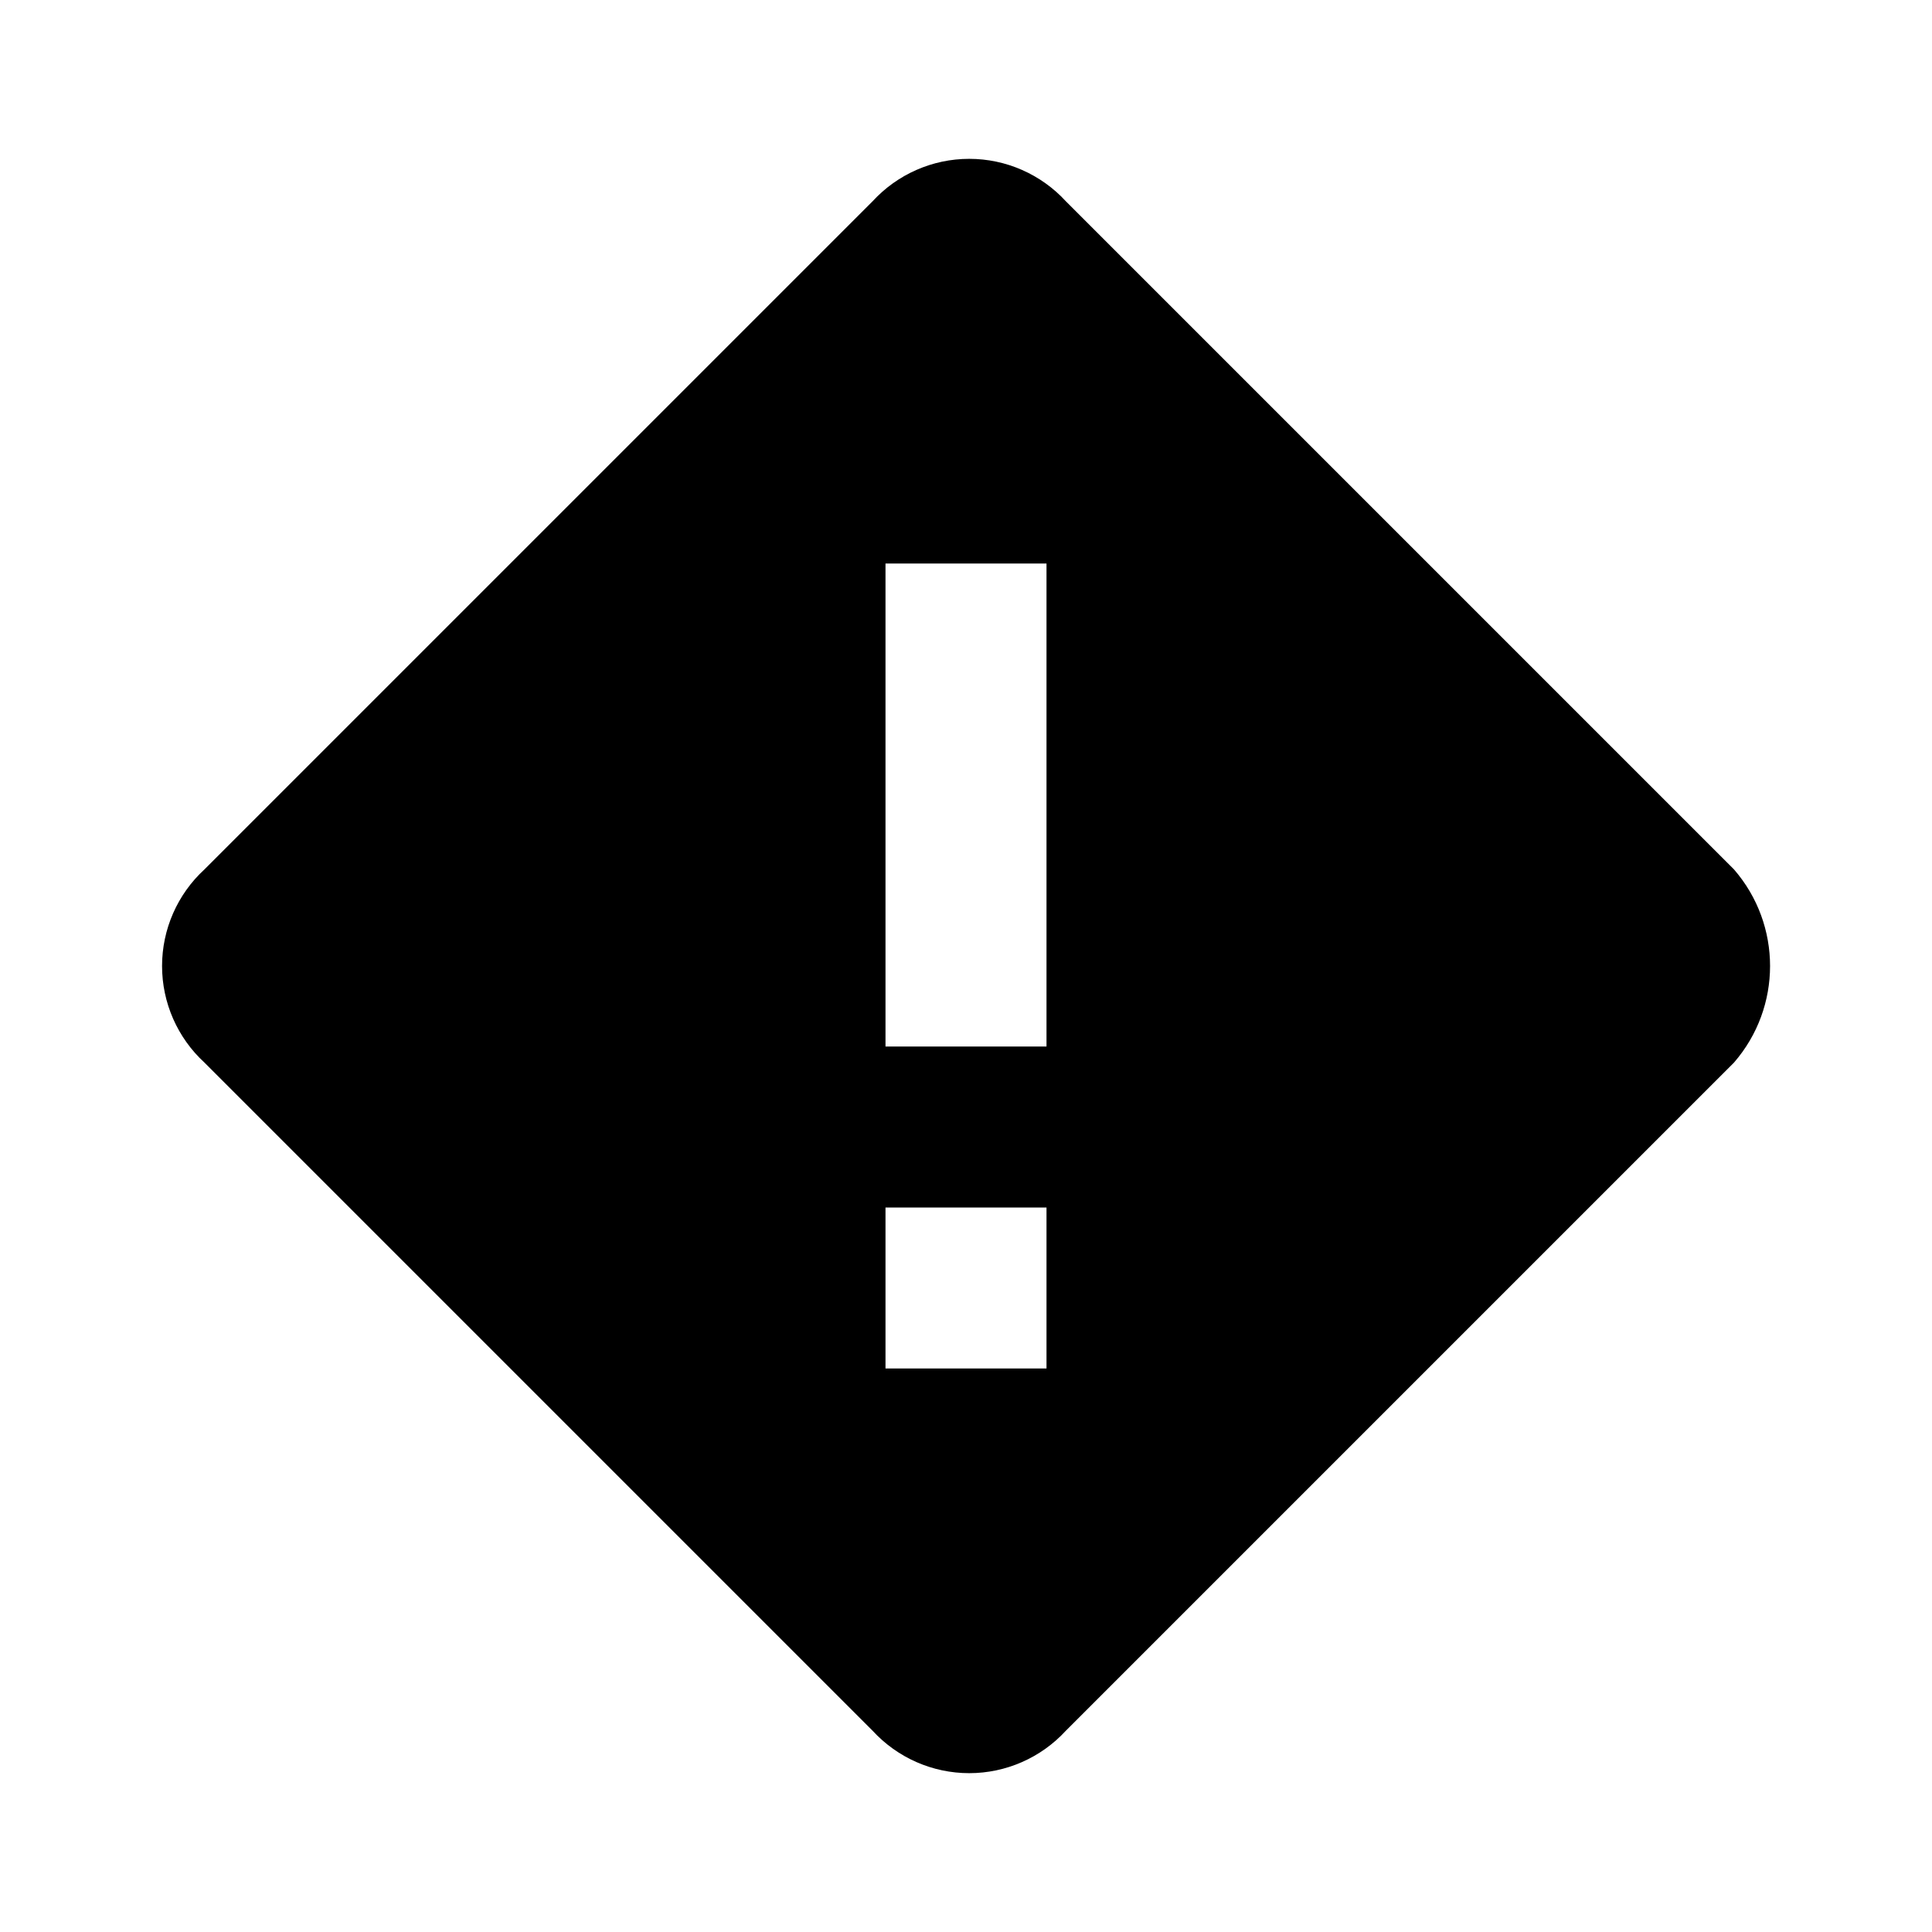
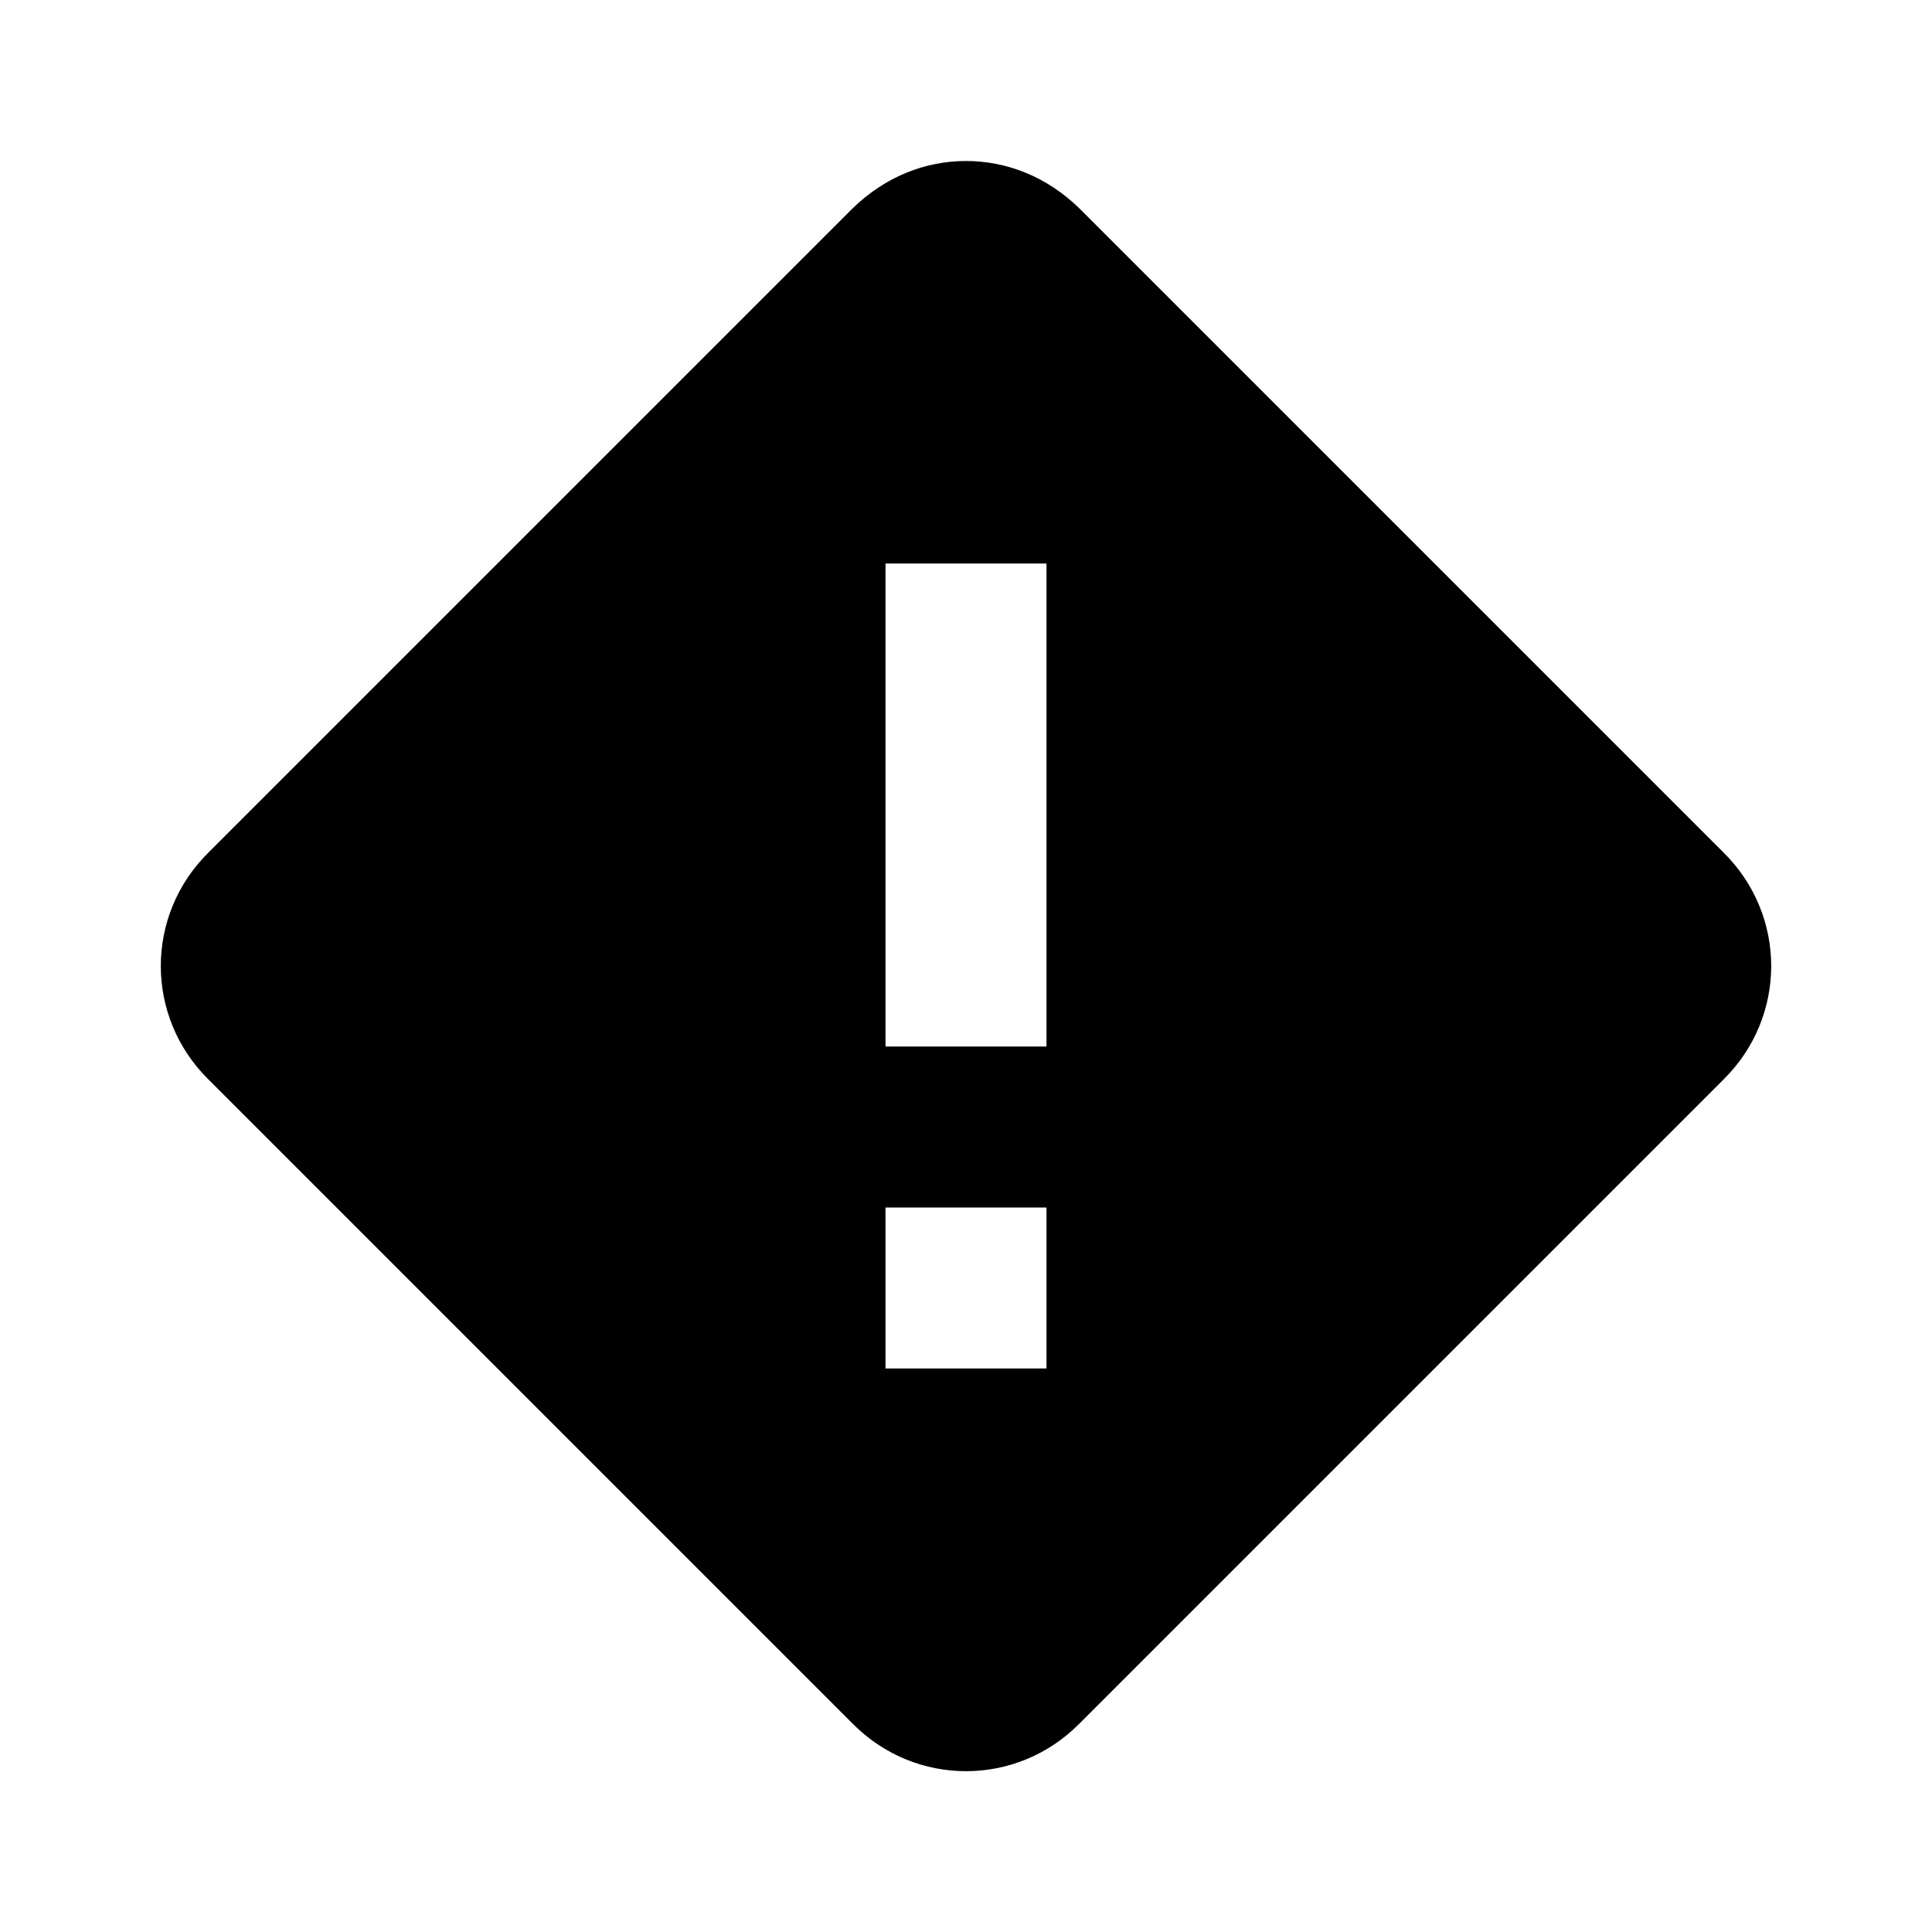
<svg xmlns="http://www.w3.org/2000/svg" version="1.1" id="mdi-alert-rhombus" width="24" height="24" viewBox="0 0 24 24">
-   <path d="M21.54 10.8L13.24 2.5A1.63 1.63 0 0 0 10.84 2.5L2.54 10.8A1.63 1.63 0 0 0 2.54 13.2L10.84 21.5A1.63 1.63 0 0 0 13.24 21.5L21.54 13.2A1.83 1.83 0 0 0 21.54 10.8M13 17H11V15H13M13 13H11V7H13Z" />
+   <path d="M12 2C11.5 2 11 2.19 10.59 2.59L2.59 10.59C1.8 11.37 1.8 12.63 2.59 13.41L10.59 21.41C11.37 22.2 12.63 22.2 13.41 21.41L21.41 13.41C22.2 12.63 22.2 11.37 21.41 10.59L13.41 2.59C13 2.19 12.5 2 12 2M11 7H13V13H11V7M11 15H13V17H11V15Z" />
</svg>
